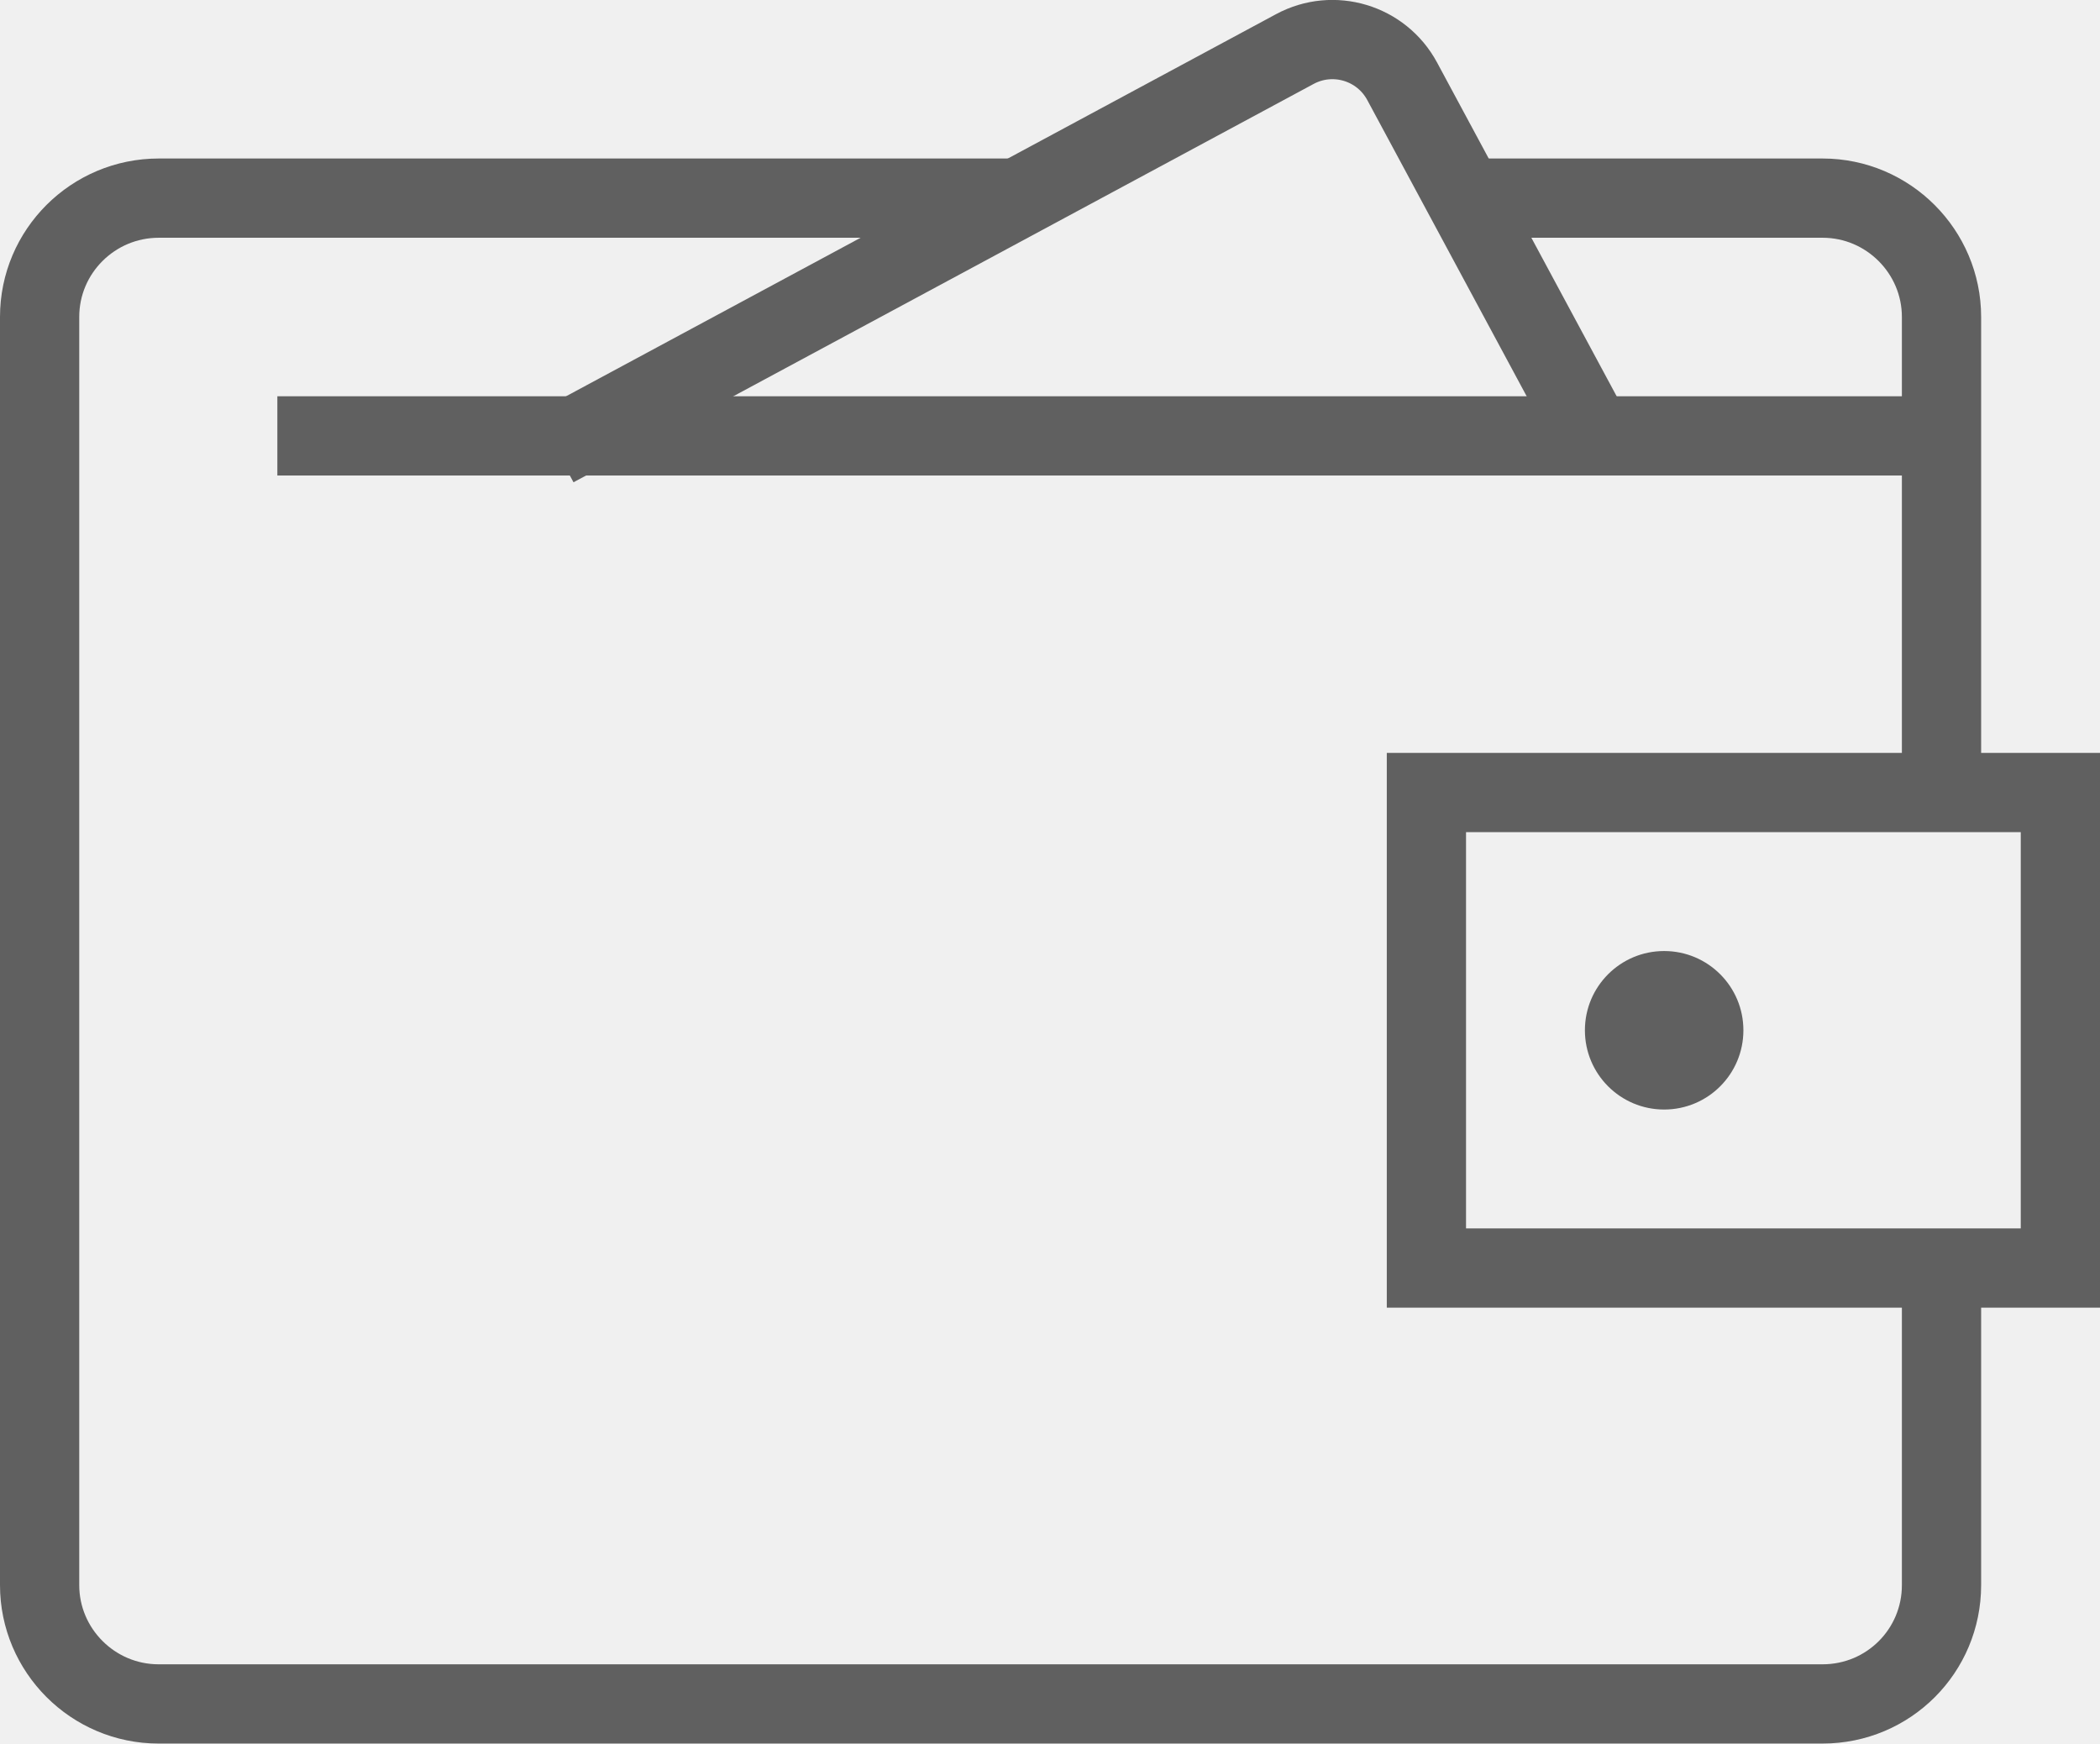
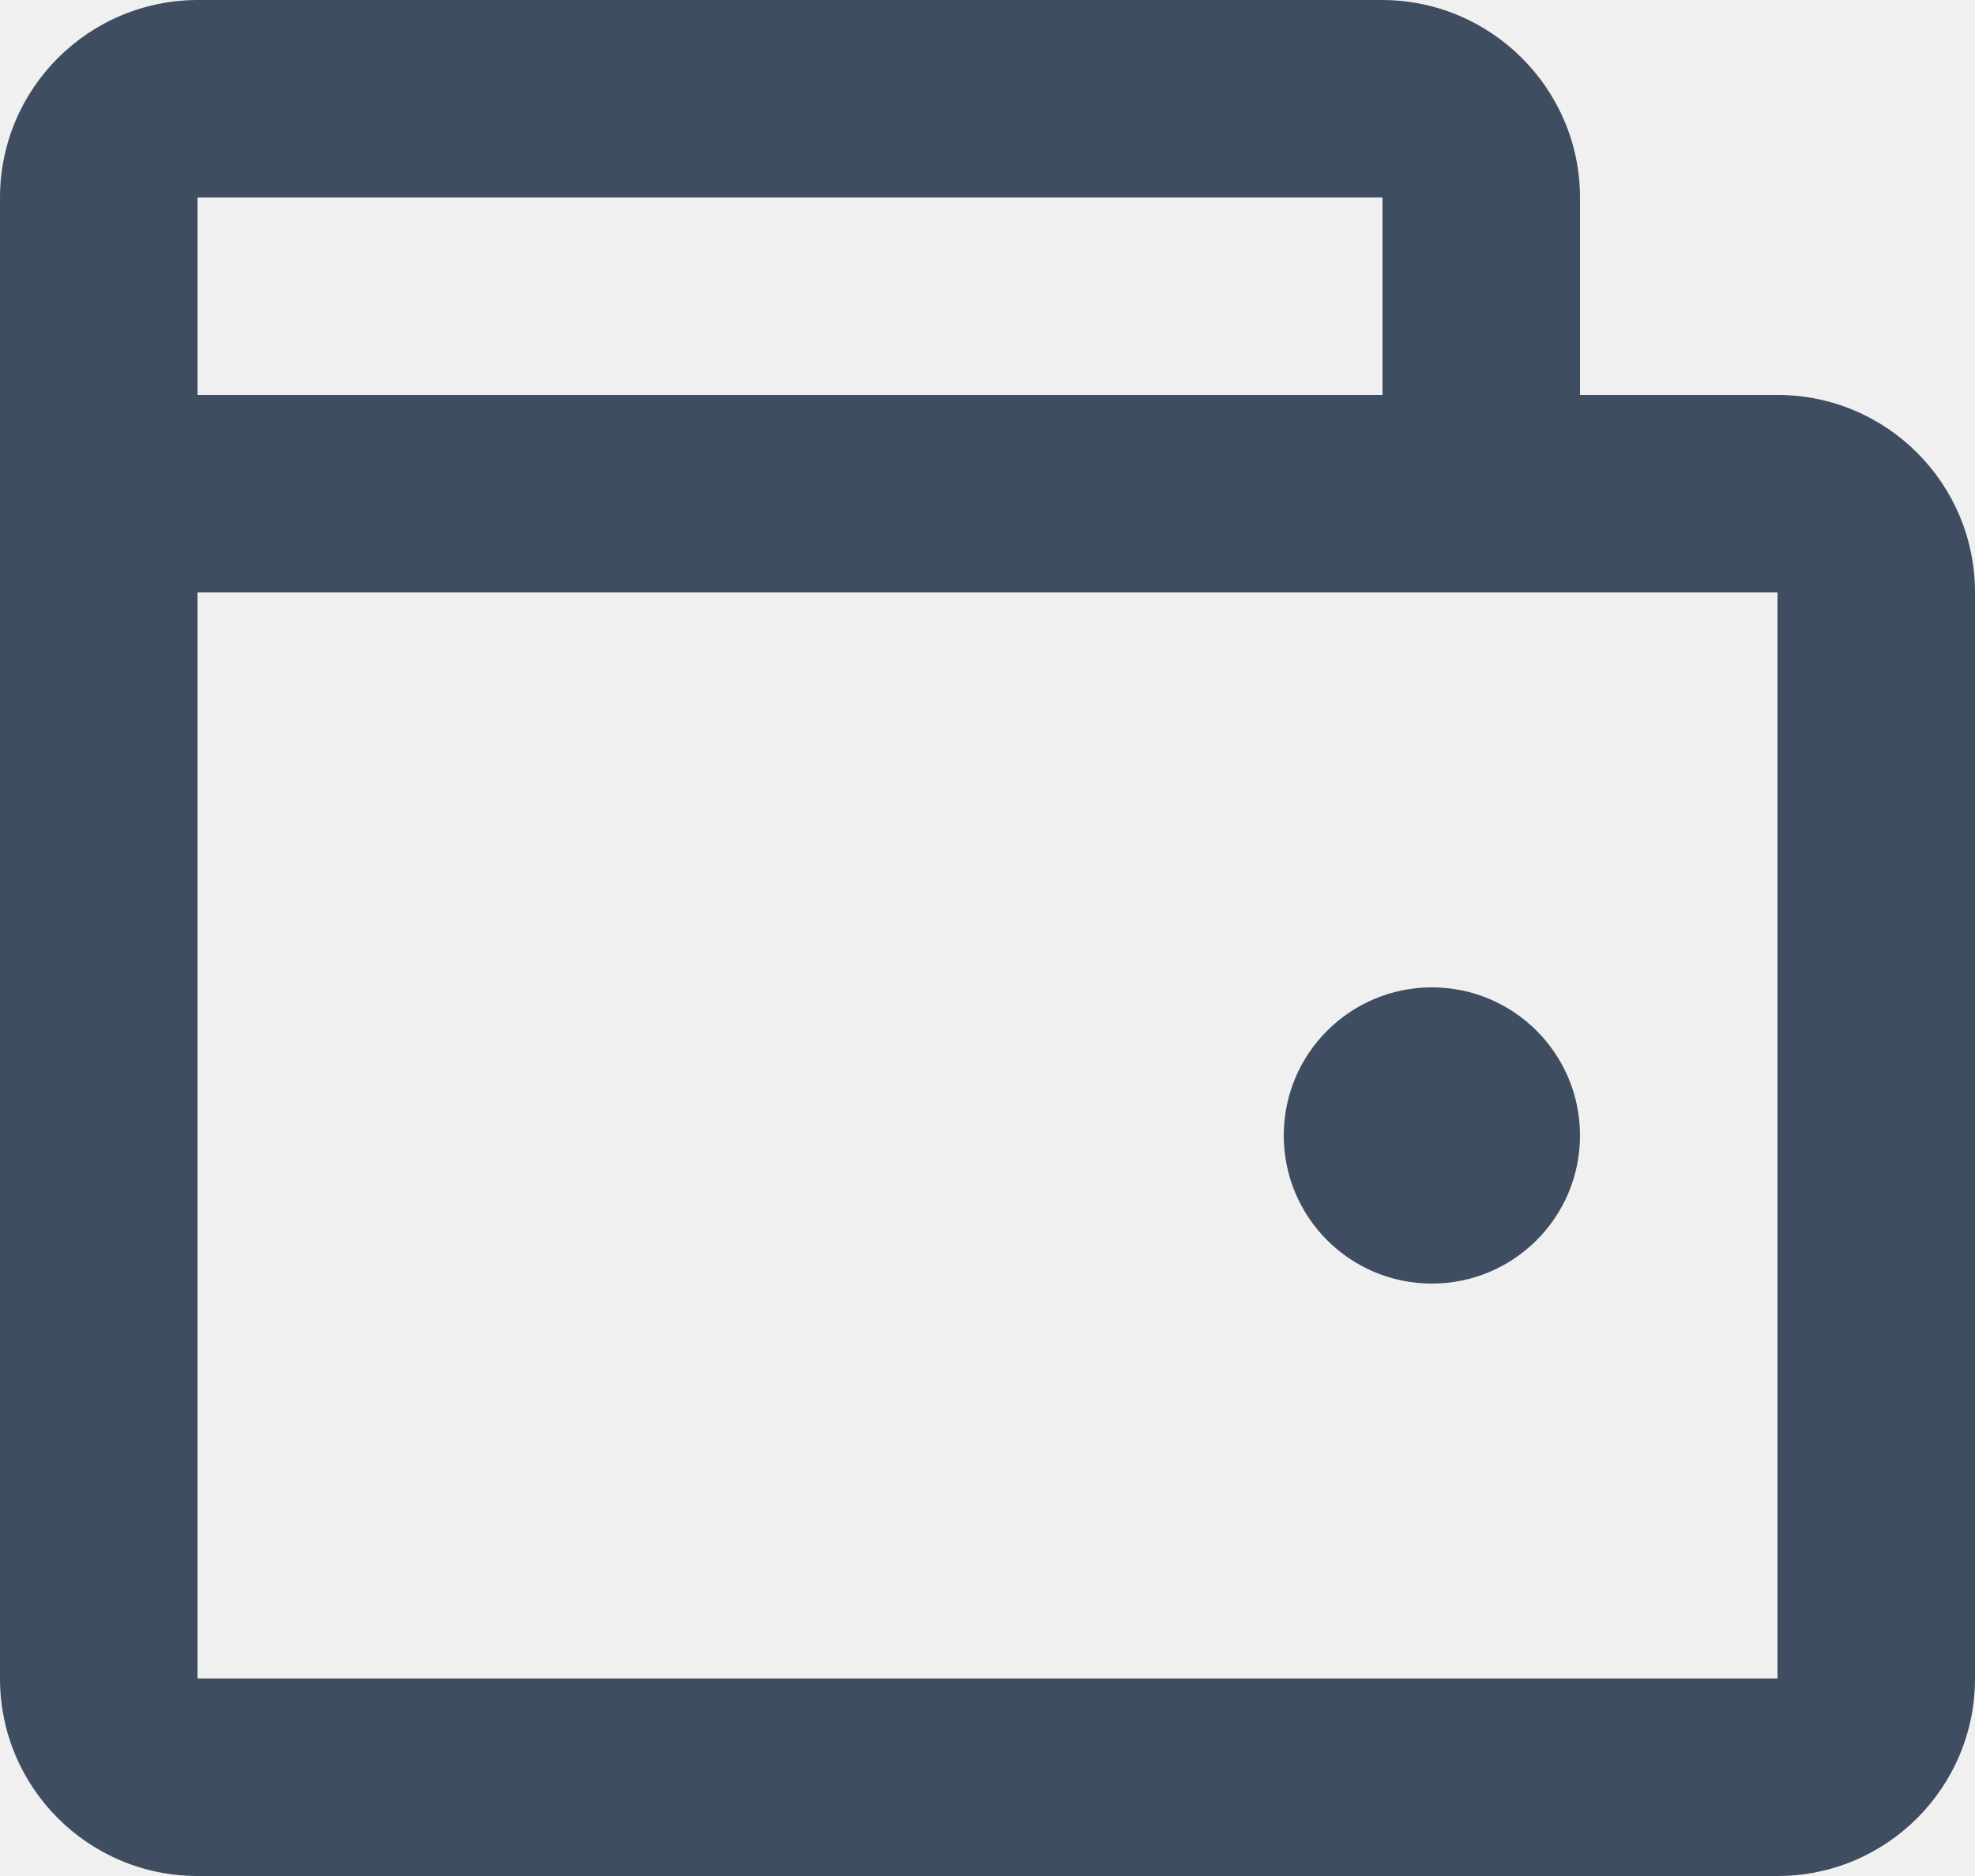
- <svg xmlns="http://www.w3.org/2000/svg" width="53px" height="44px" viewBox="0 0 53 44" version="1.1">
-   <defs />
-   <g id="Competition-Platform" stroke="none" stroke-width="1" fill="none" fill-rule="evenodd">
-     <g id="icons_set_competition_platform" transform="translate(-705, -307)">
-       <g id="wallet" transform="translate(701, 300)">
-         <rect id="Rectangle-9" fill="#000000" opacity="0" x="0" y="0" width="60" height="60" />
-         <g id="Group" transform="translate(5, 7)" opacity="0.6">
-           <g id="wallet_icn">
-             <path d="M36.047,5 L44.999,5 C46.656,5 48,6.352 48,7.998 L48,20.495 M48,32.564 L48,40.002 C48,41.658 46.666,43 44.997,43 L3.003,43 C1.344,43 0,41.648 0,40.002 L0,7.998 C0,6.342 1.349,5 3.007,5 L24.862,5" id="Rectangle-10" stroke="#000000" stroke-width="2" />
-             <rect id="Rectangle-11" stroke="#000000" stroke-width="2" x="35" y="20" width="16" height="12" />
-             <path d="M43,26 C43,27.105 42.105,28 41,28 C39.895,28 39,27.105 39,26 C39,24.895 39.895,24 41,24 C42.105,24 43,24.895 43,26" id="Fill-7" fill="#000000" />
-             <g id="Group-12" transform="translate(13, 0.290009)" stroke="#000000" stroke-width="2">
-               <path d="M26.36,11 L21.388,1.761 C20.864,0.788 19.652,0.424 18.679,0.948 L0,11" id="Stroke-11" />
-             </g>
-             <path d="M48,11 L6,11" id="Path-4" stroke="#000000" stroke-width="2" />
+ <svg xmlns="http://www.w3.org/2000/svg" xmlns:xlink="http://www.w3.org/1999/xlink" width="20px" height="19px" viewBox="0 0 20 19" version="1.1">
+   <defs>
+     <rect id="path-1" x="0" y="4" width="20" height="15" rx="2" />
+     <mask id="mask-2" maskContentUnits="userSpaceOnUse" maskUnits="objectBoundingBox" x="0" y="0" width="20" height="15" fill="white">
+       <use xlink:href="#path-1" />
+     </mask>
+     <path d="M0,7.144 L0,2.003 C0,0.897 0.897,0 2.006,0 L13.994,0 C15.102,0 16,0.902 16,2.002 L16,5.178" id="path-3" />
+     <mask id="mask-4" maskContentUnits="userSpaceOnUse" maskUnits="objectBoundingBox" x="0" y="0" width="16" height="7.144" fill="white">
+       <use xlink:href="#path-3" />
+     </mask>
+   </defs>
+   <g id="02_project" stroke="none" stroke-width="1" fill="none" fill-rule="evenodd">
+     <g id="02_project/05a_results" transform="translate(-867, -335)">
+       <g id="wallet_icn" transform="translate(865, 333)">
+         <g id="Group-22" transform="translate(2, 2)">
+           <g id="Group-26">
+             <use id="Rectangle-55" stroke="#3F4D60" mask="url(#mask-2)" stroke-width="4" xlink:href="#path-1" />
+             <use id="Rectangle-55" stroke="#3F4D60" mask="url(#mask-4)" stroke-width="4" xlink:href="#path-3" />
+             <circle id="Oval-2" fill="#3F4D60" cx="14.5" cy="11.5" r="1.5" />
          </g>
        </g>
      </g>
    </g>
  </g>
</svg>
